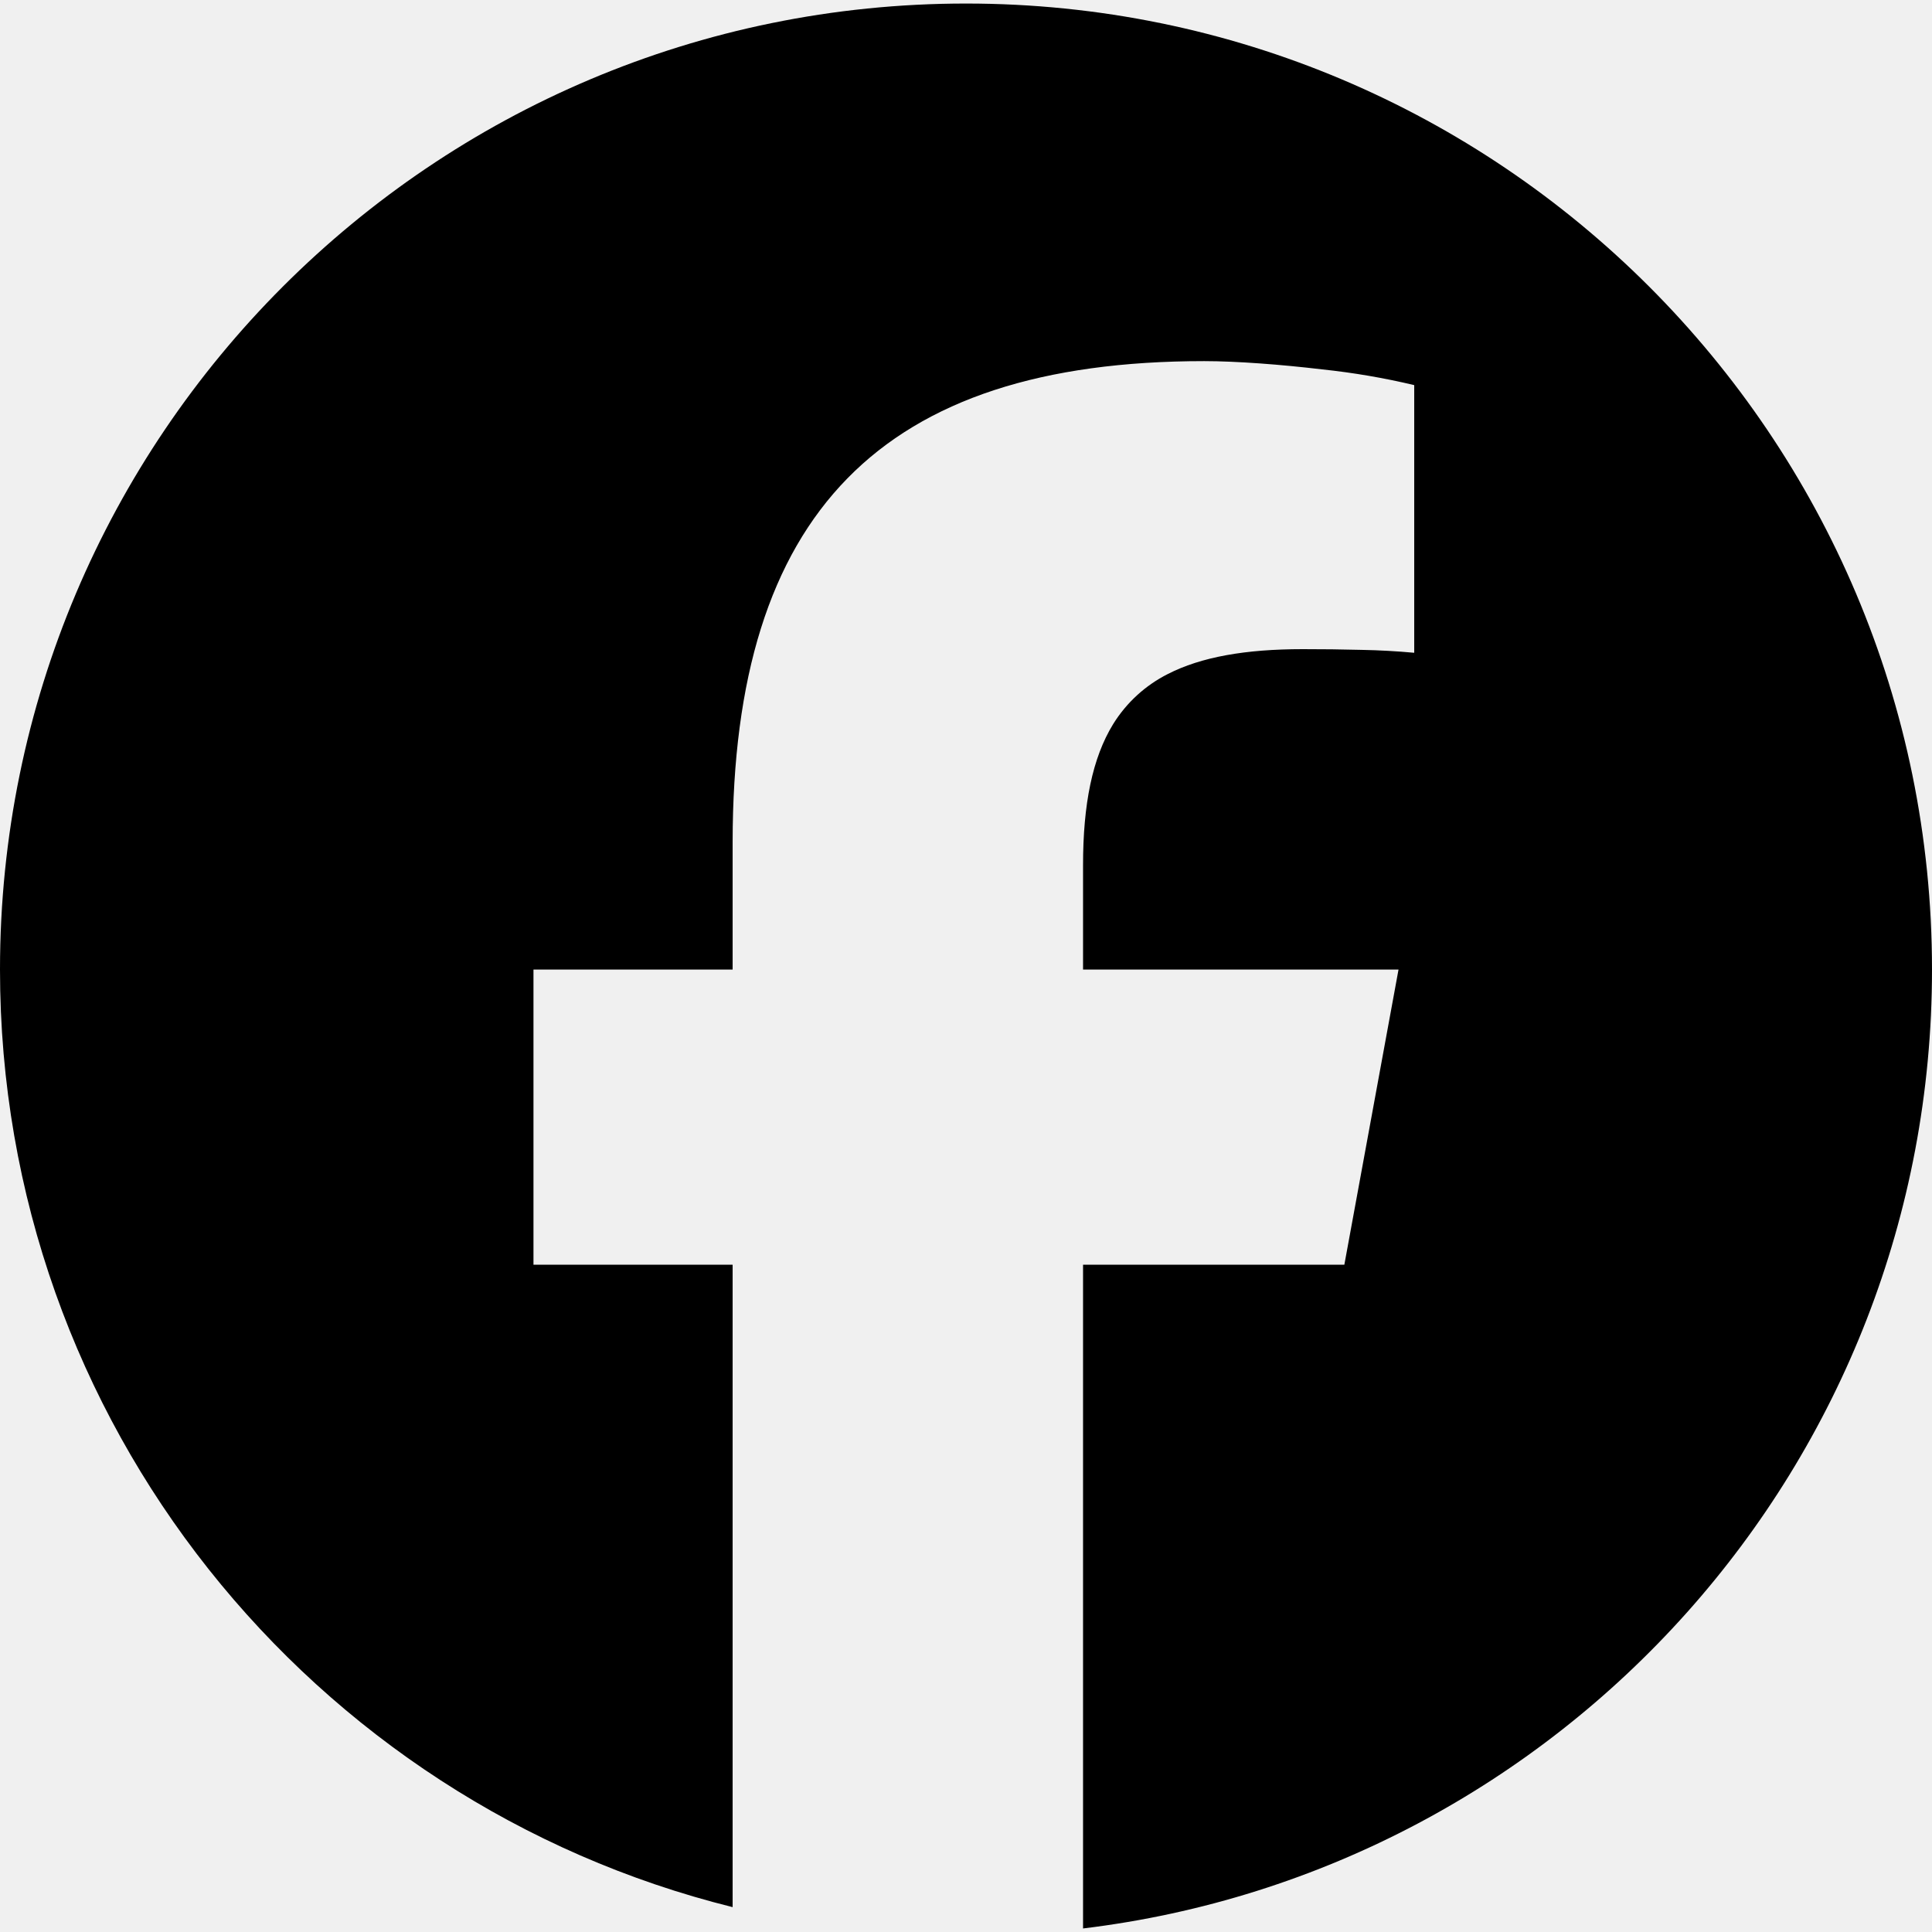
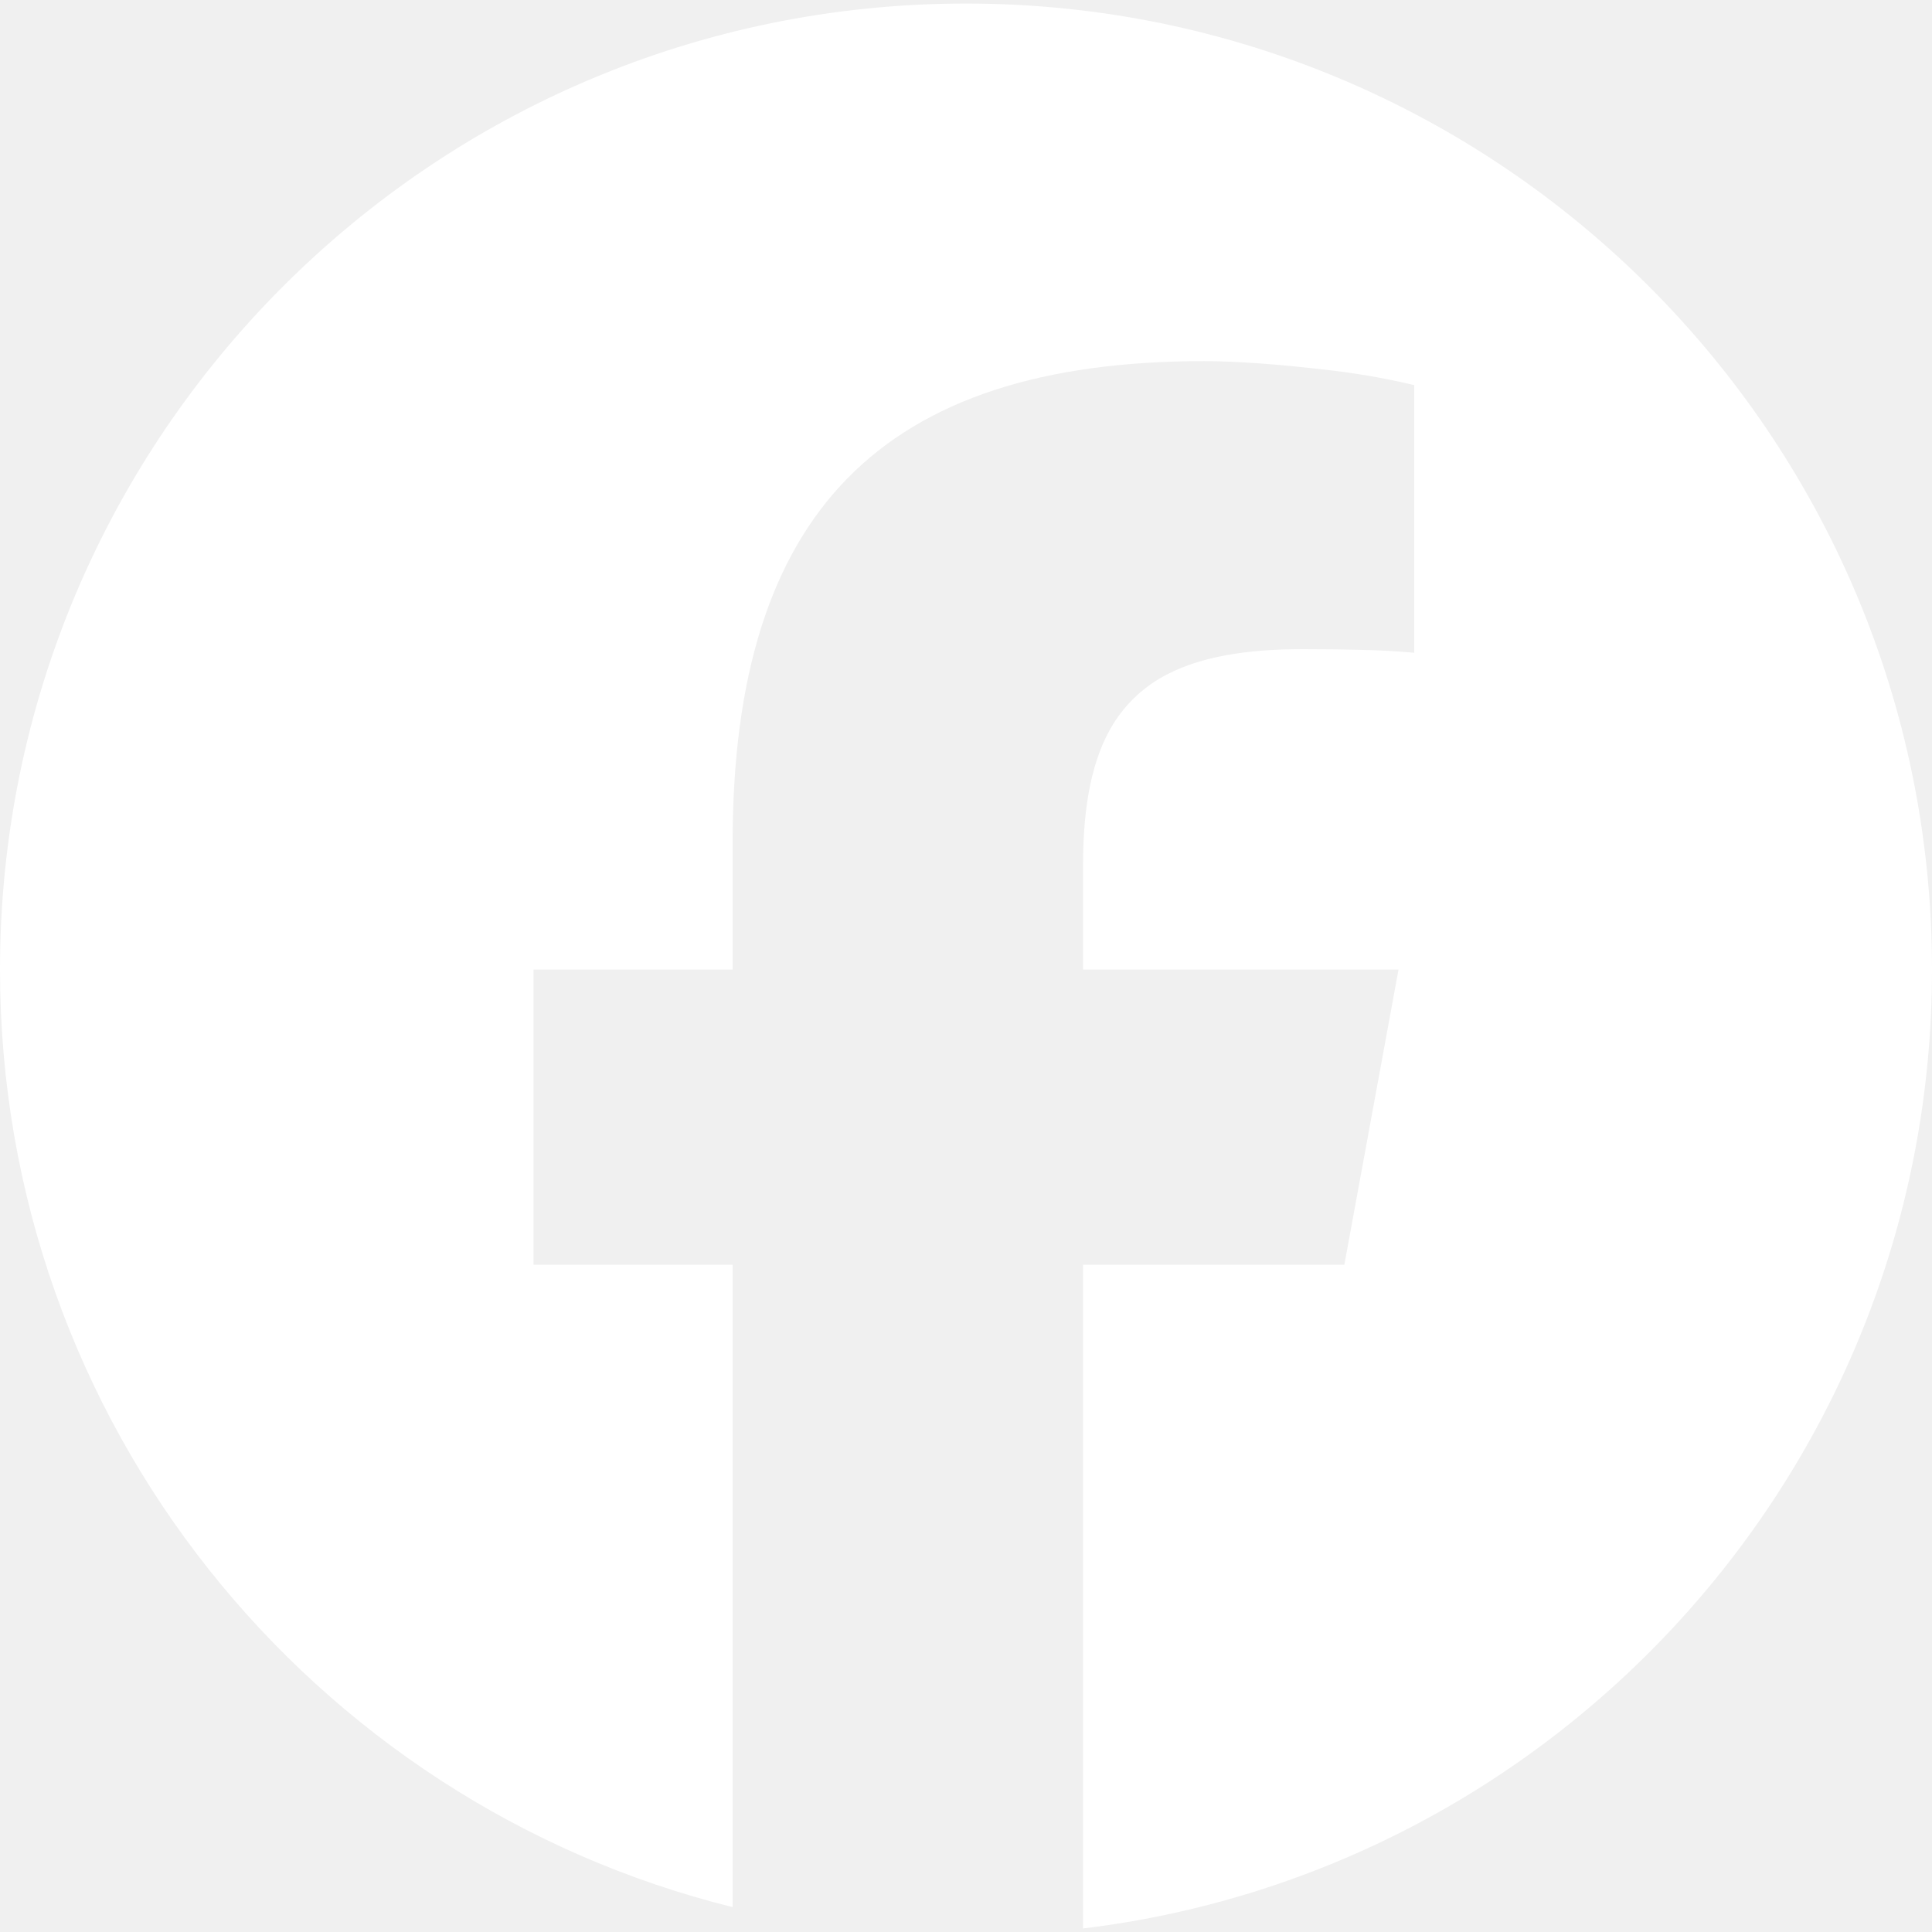
<svg xmlns="http://www.w3.org/2000/svg" width="32" height="32" viewBox="0 0 24 24">
-   <path fill="currentColor" d="M9.101 23.691v-7.98H6.627v-3.667h2.474v-1.58c0-4.085 1.848-5.978 5.858-5.978c.401 0 .955.042 1.468.103a9 9 0 0 1 1.141.195v3.325a9 9 0 0 0-.653-.036a27 27 0 0 0-.733-.009c-.707 0-1.259.096-1.675.309a1.7 1.7 0 0 0-.679.622c-.258.42-.374.995-.374 1.752v1.297h3.919l-.386 2.103l-.287 1.564h-3.246v8.245C19.396 23.238 24 18.179 24 12.044c0-6.627-5.373-12-12-12s-12 5.373-12 12c0 5.628 3.874 10.35 9.101 11.647" />
+   <path fill="#ffffff" d="M9.101 23.691v-7.98H6.627v-3.667h2.474v-1.58c0-4.085 1.848-5.978 5.858-5.978c.401 0 .955.042 1.468.103a9 9 0 0 1 1.141.195v3.325a9 9 0 0 0-.653-.036a27 27 0 0 0-.733-.009c-.707 0-1.259.096-1.675.309a1.7 1.7 0 0 0-.679.622c-.258.42-.374.995-.374 1.752v1.297h3.919l-.386 2.103l-.287 1.564h-3.246v8.245C19.396 23.238 24 18.179 24 12.044c0-6.627-5.373-12-12-12s-12 5.373-12 12c0 5.628 3.874 10.35 9.101 11.647" />
</svg>
